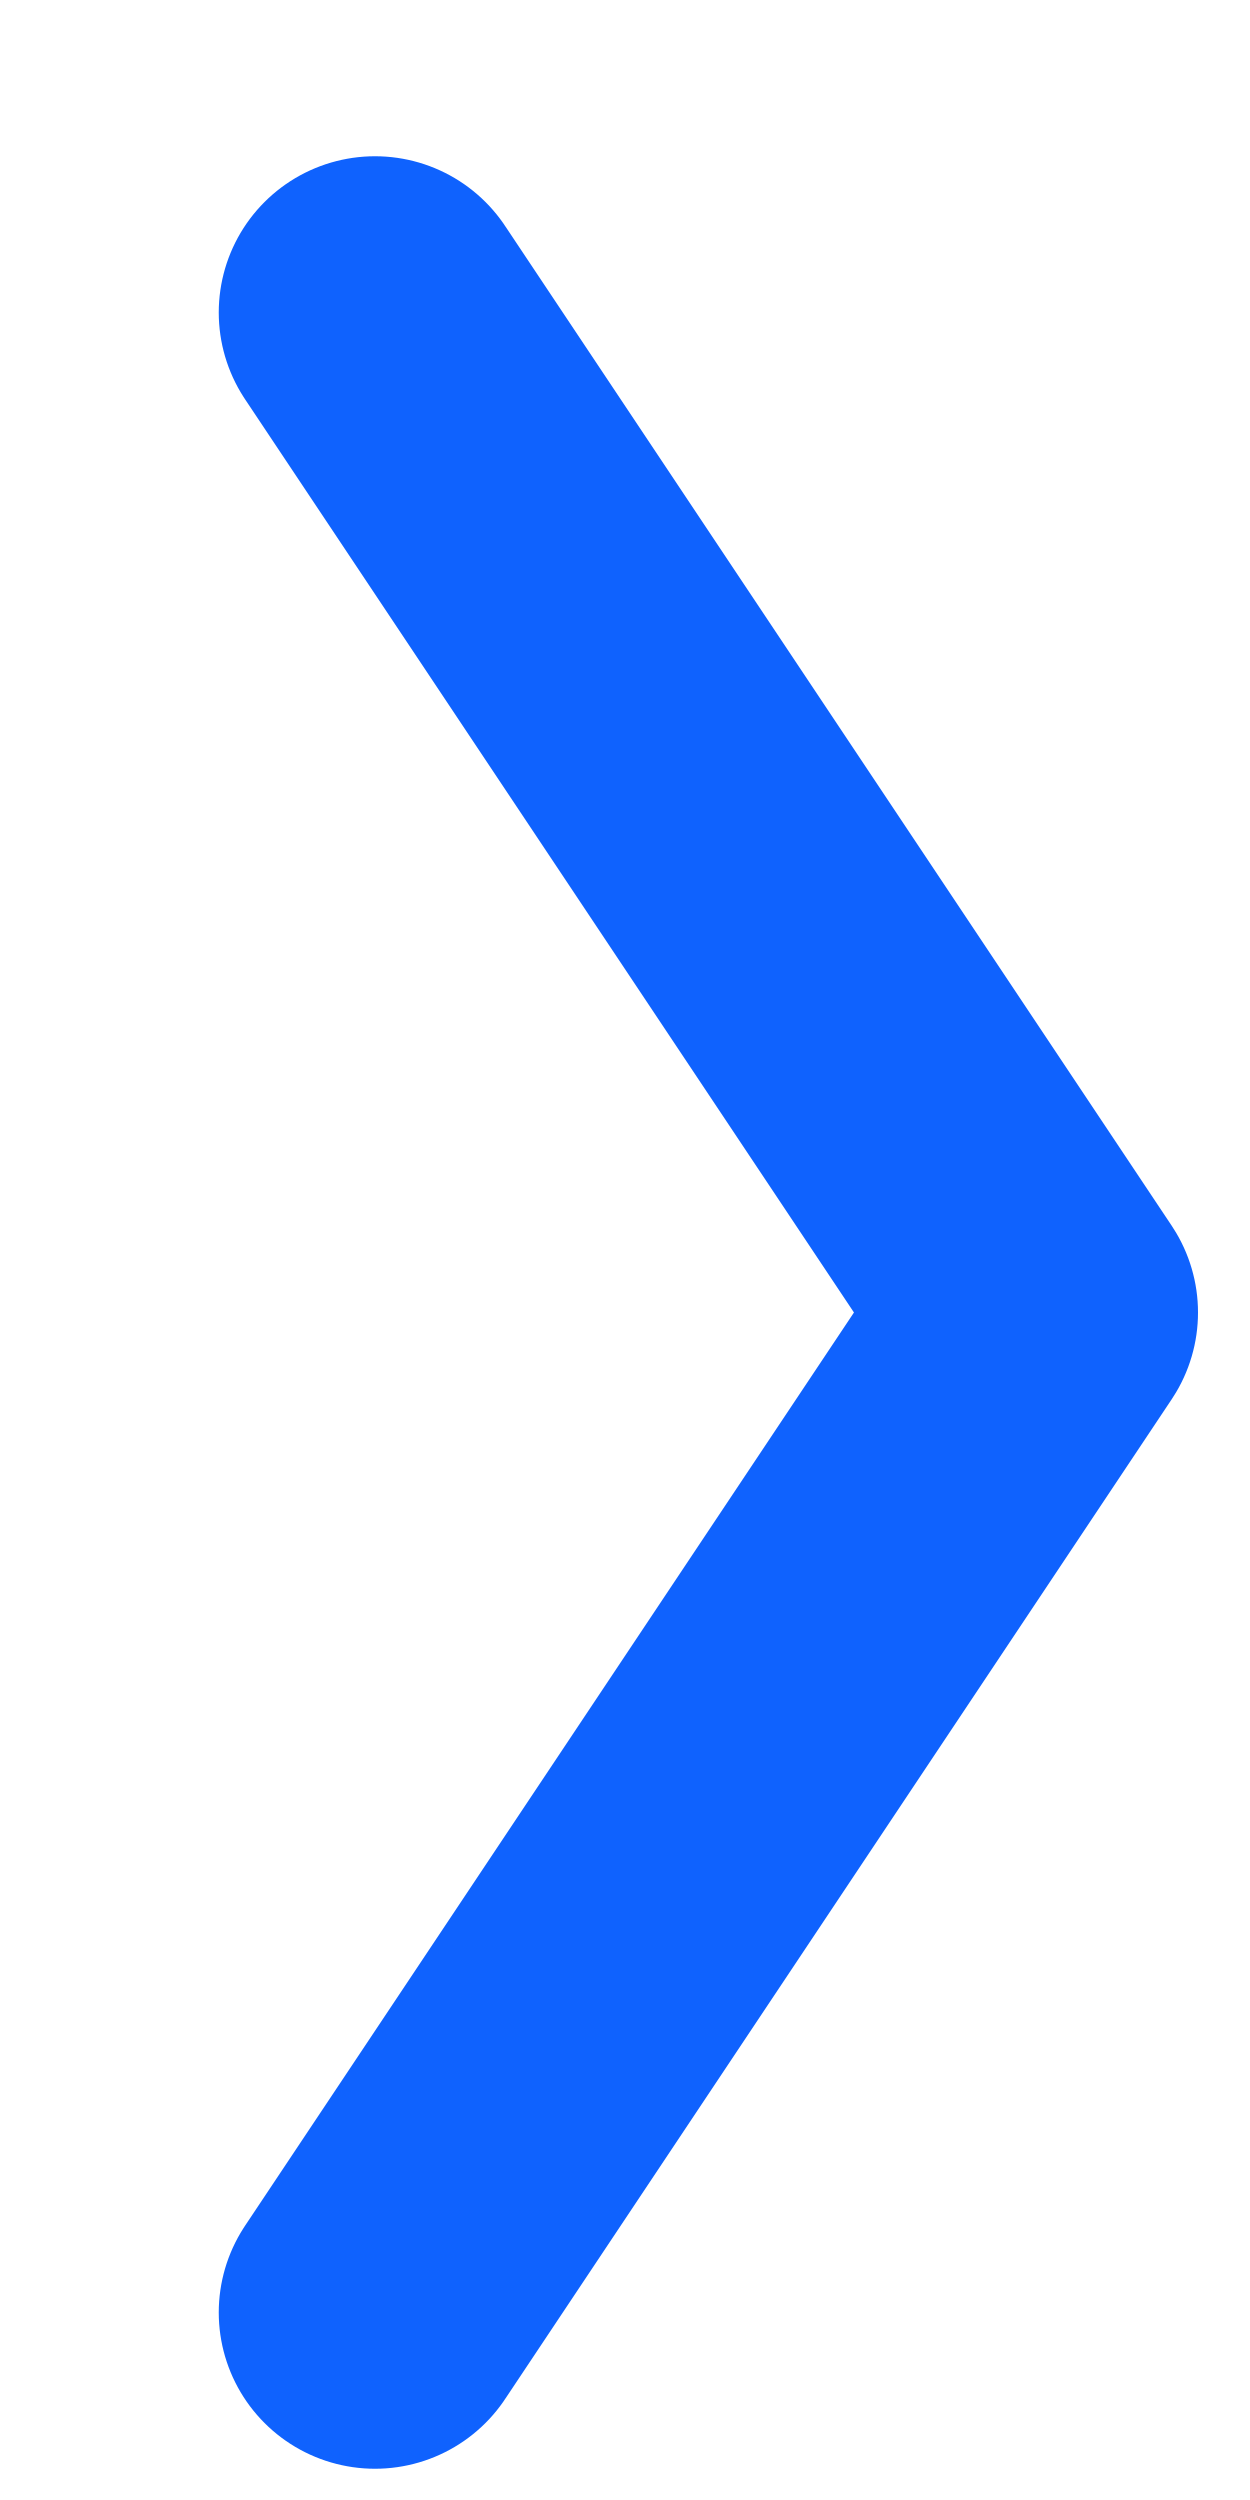
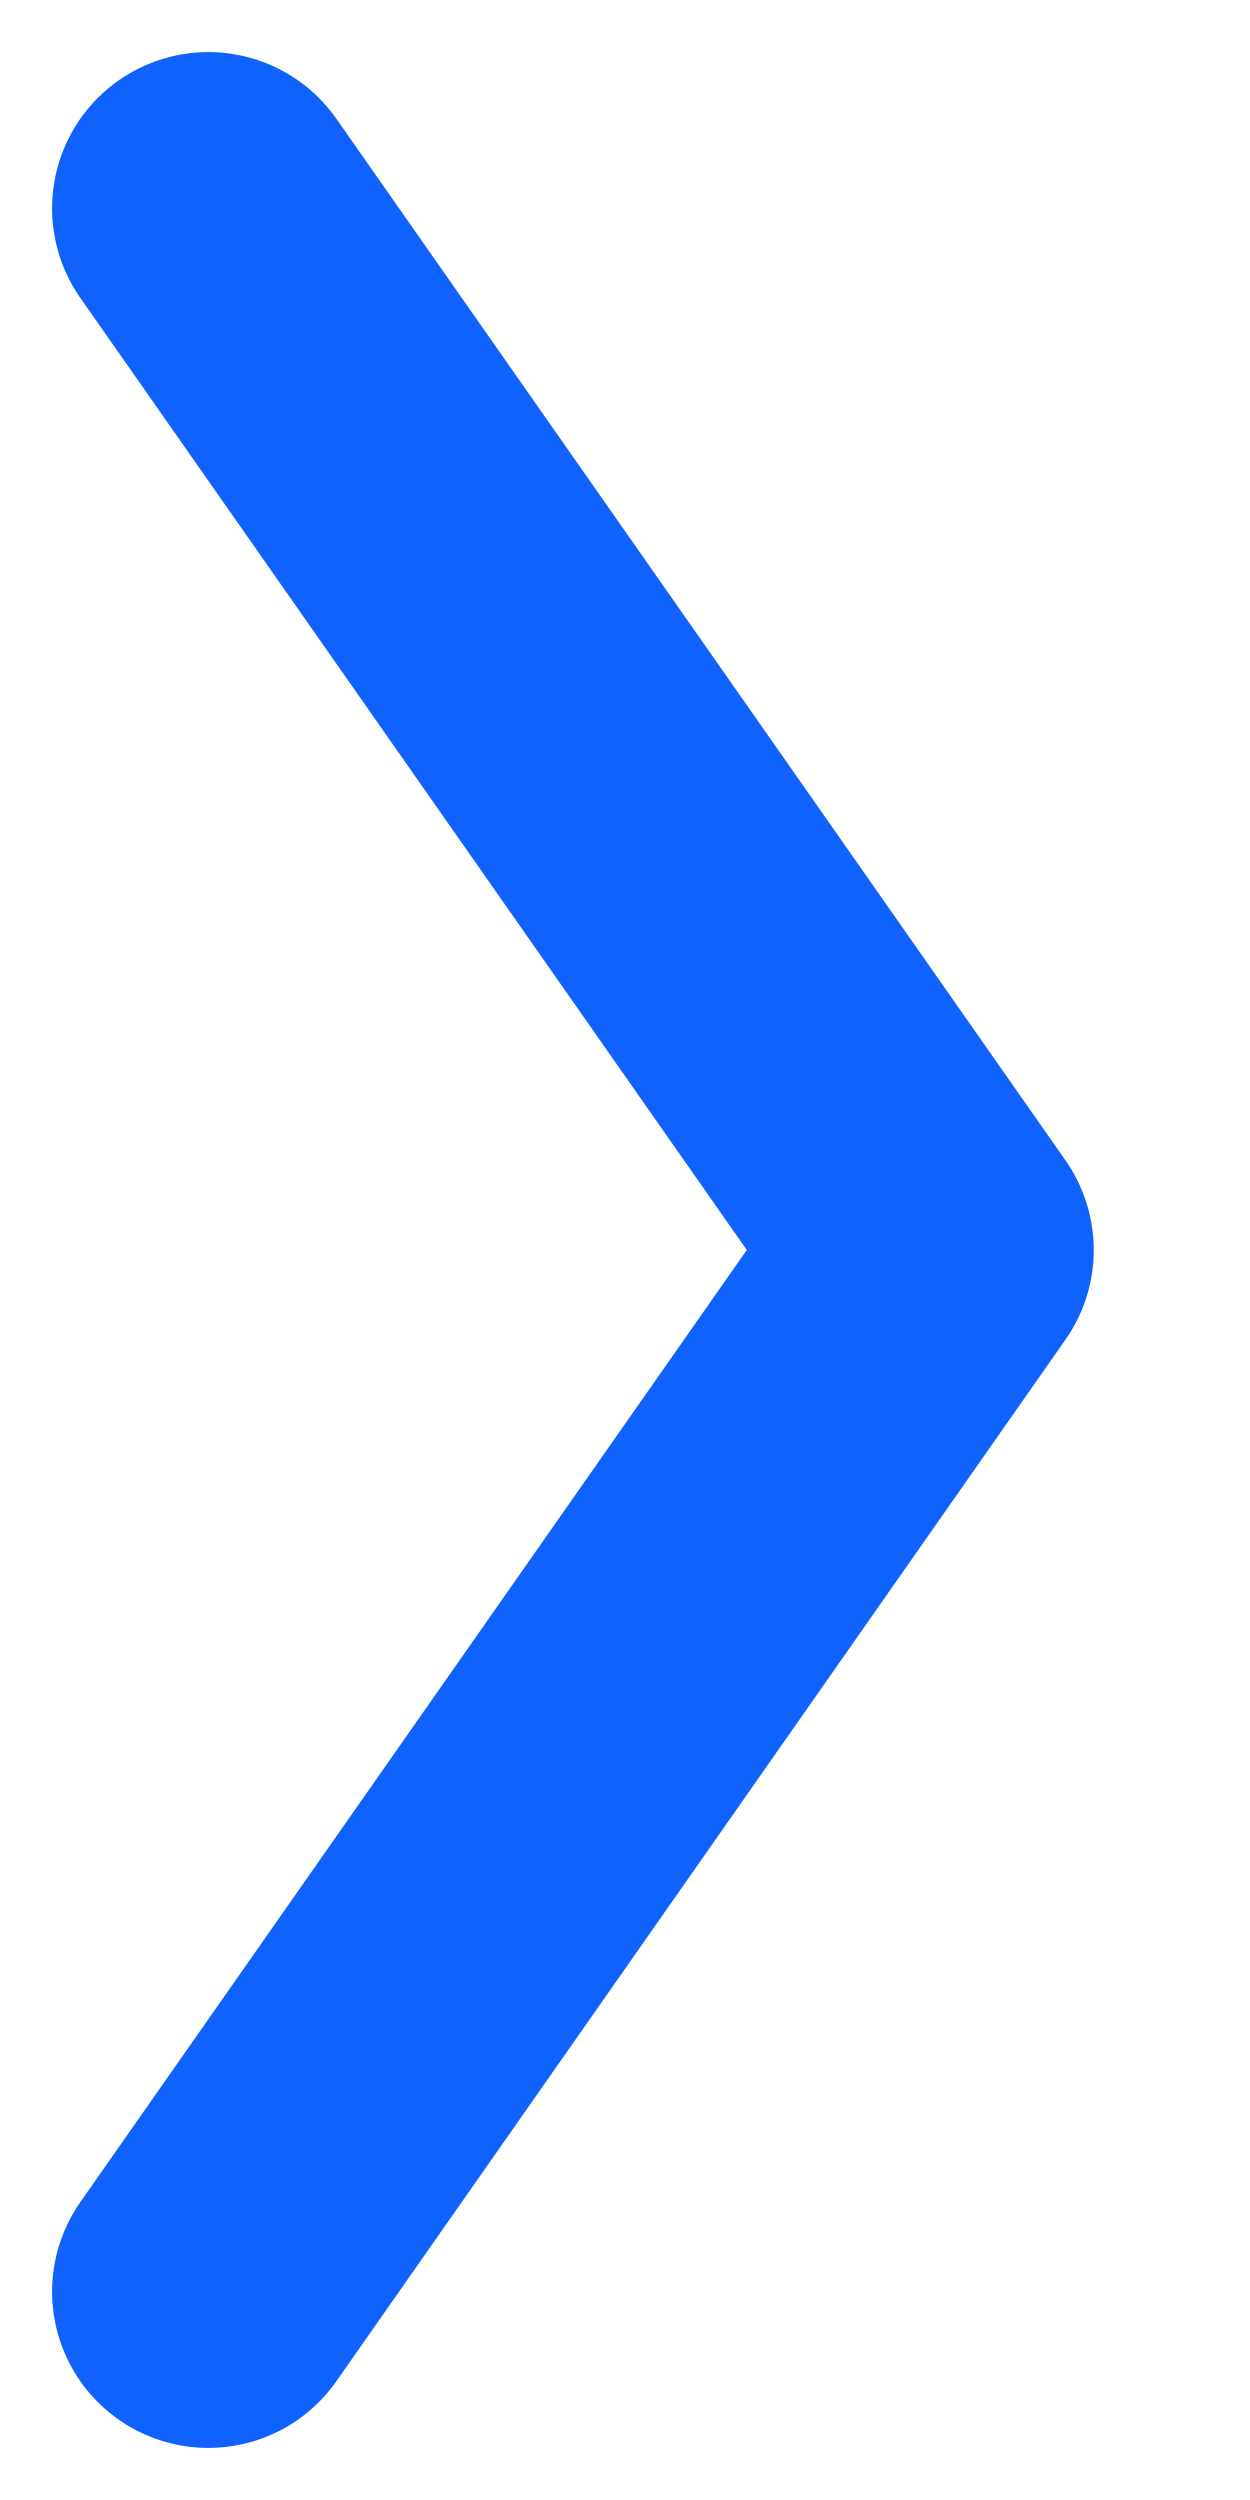
- <svg xmlns="http://www.w3.org/2000/svg" width="5" height="10" viewBox="0 0 5 10" fill="none">
-   <path d="M1.5 1.25L4.167 5.25L1.5 9.25" stroke="#0F62FE" stroke-width="1.25" stroke-linecap="round" stroke-linejoin="round" />
+ <svg xmlns="http://www.w3.org/2000/svg" width="6" height="12" viewBox="0 0 6 12" fill="none">
+   <path d="M1 1L4.5 6L1 11" stroke="#0F62FE" stroke-width="1.5" stroke-linecap="round" stroke-linejoin="round" />
</svg>
